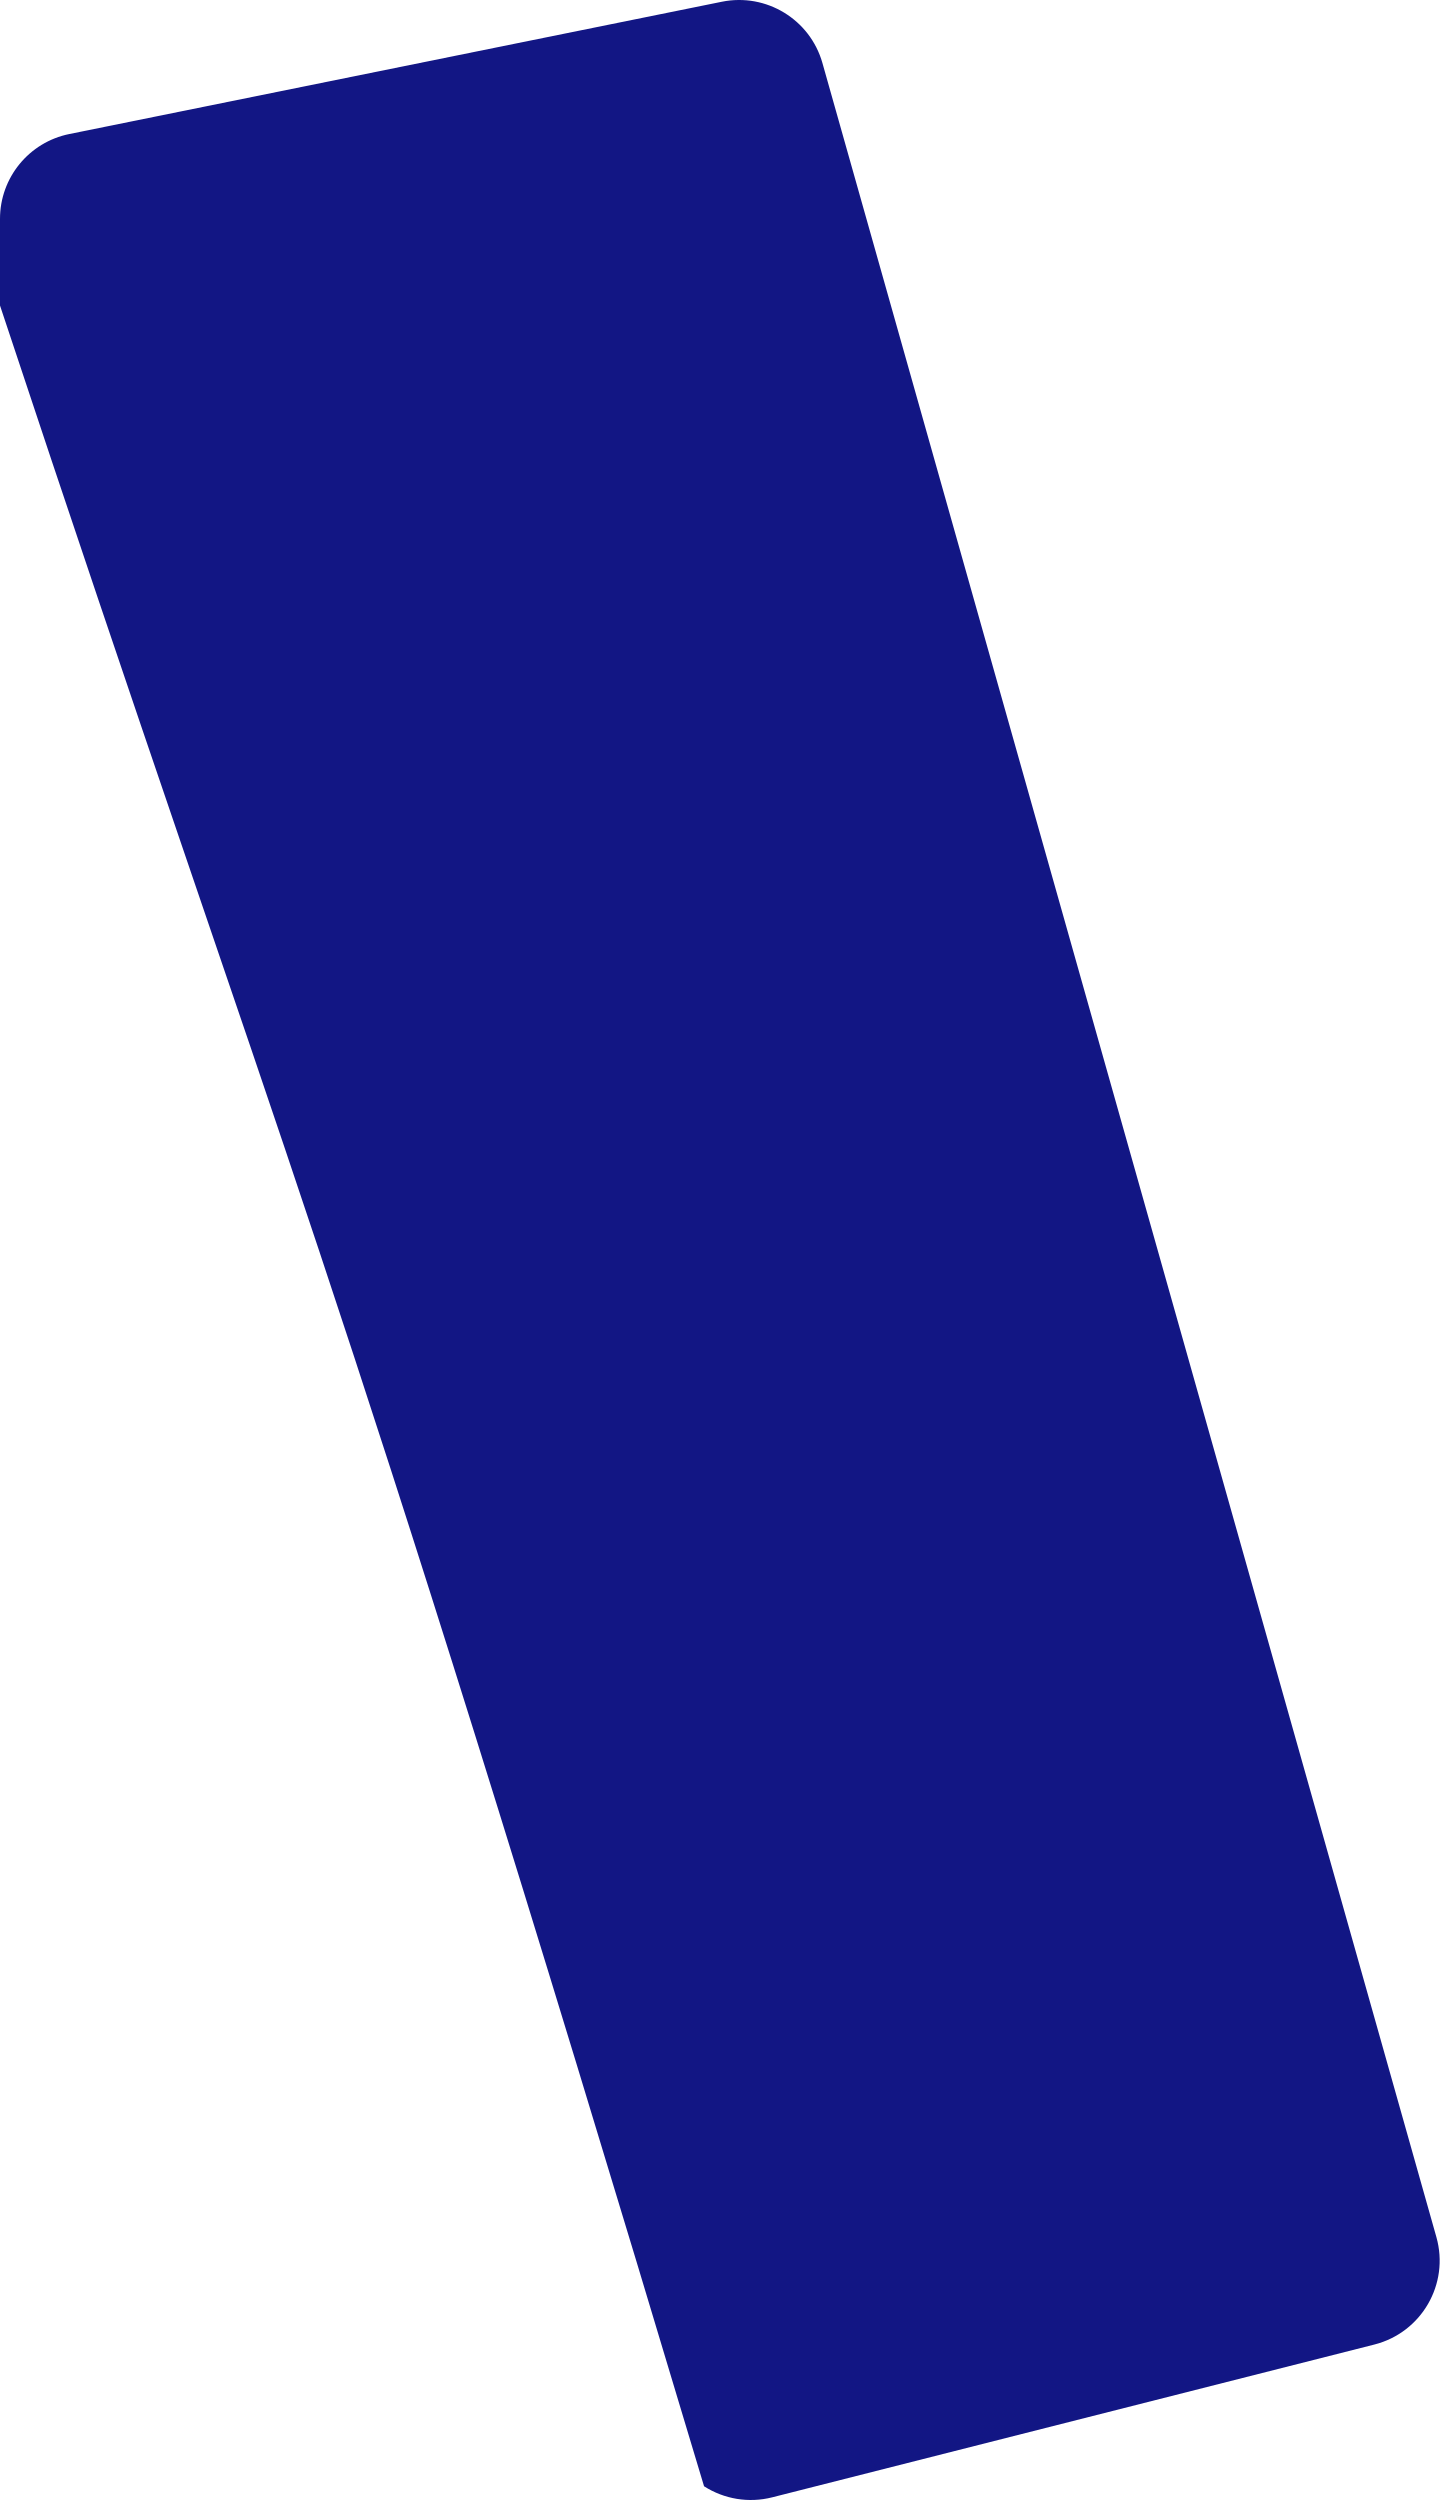
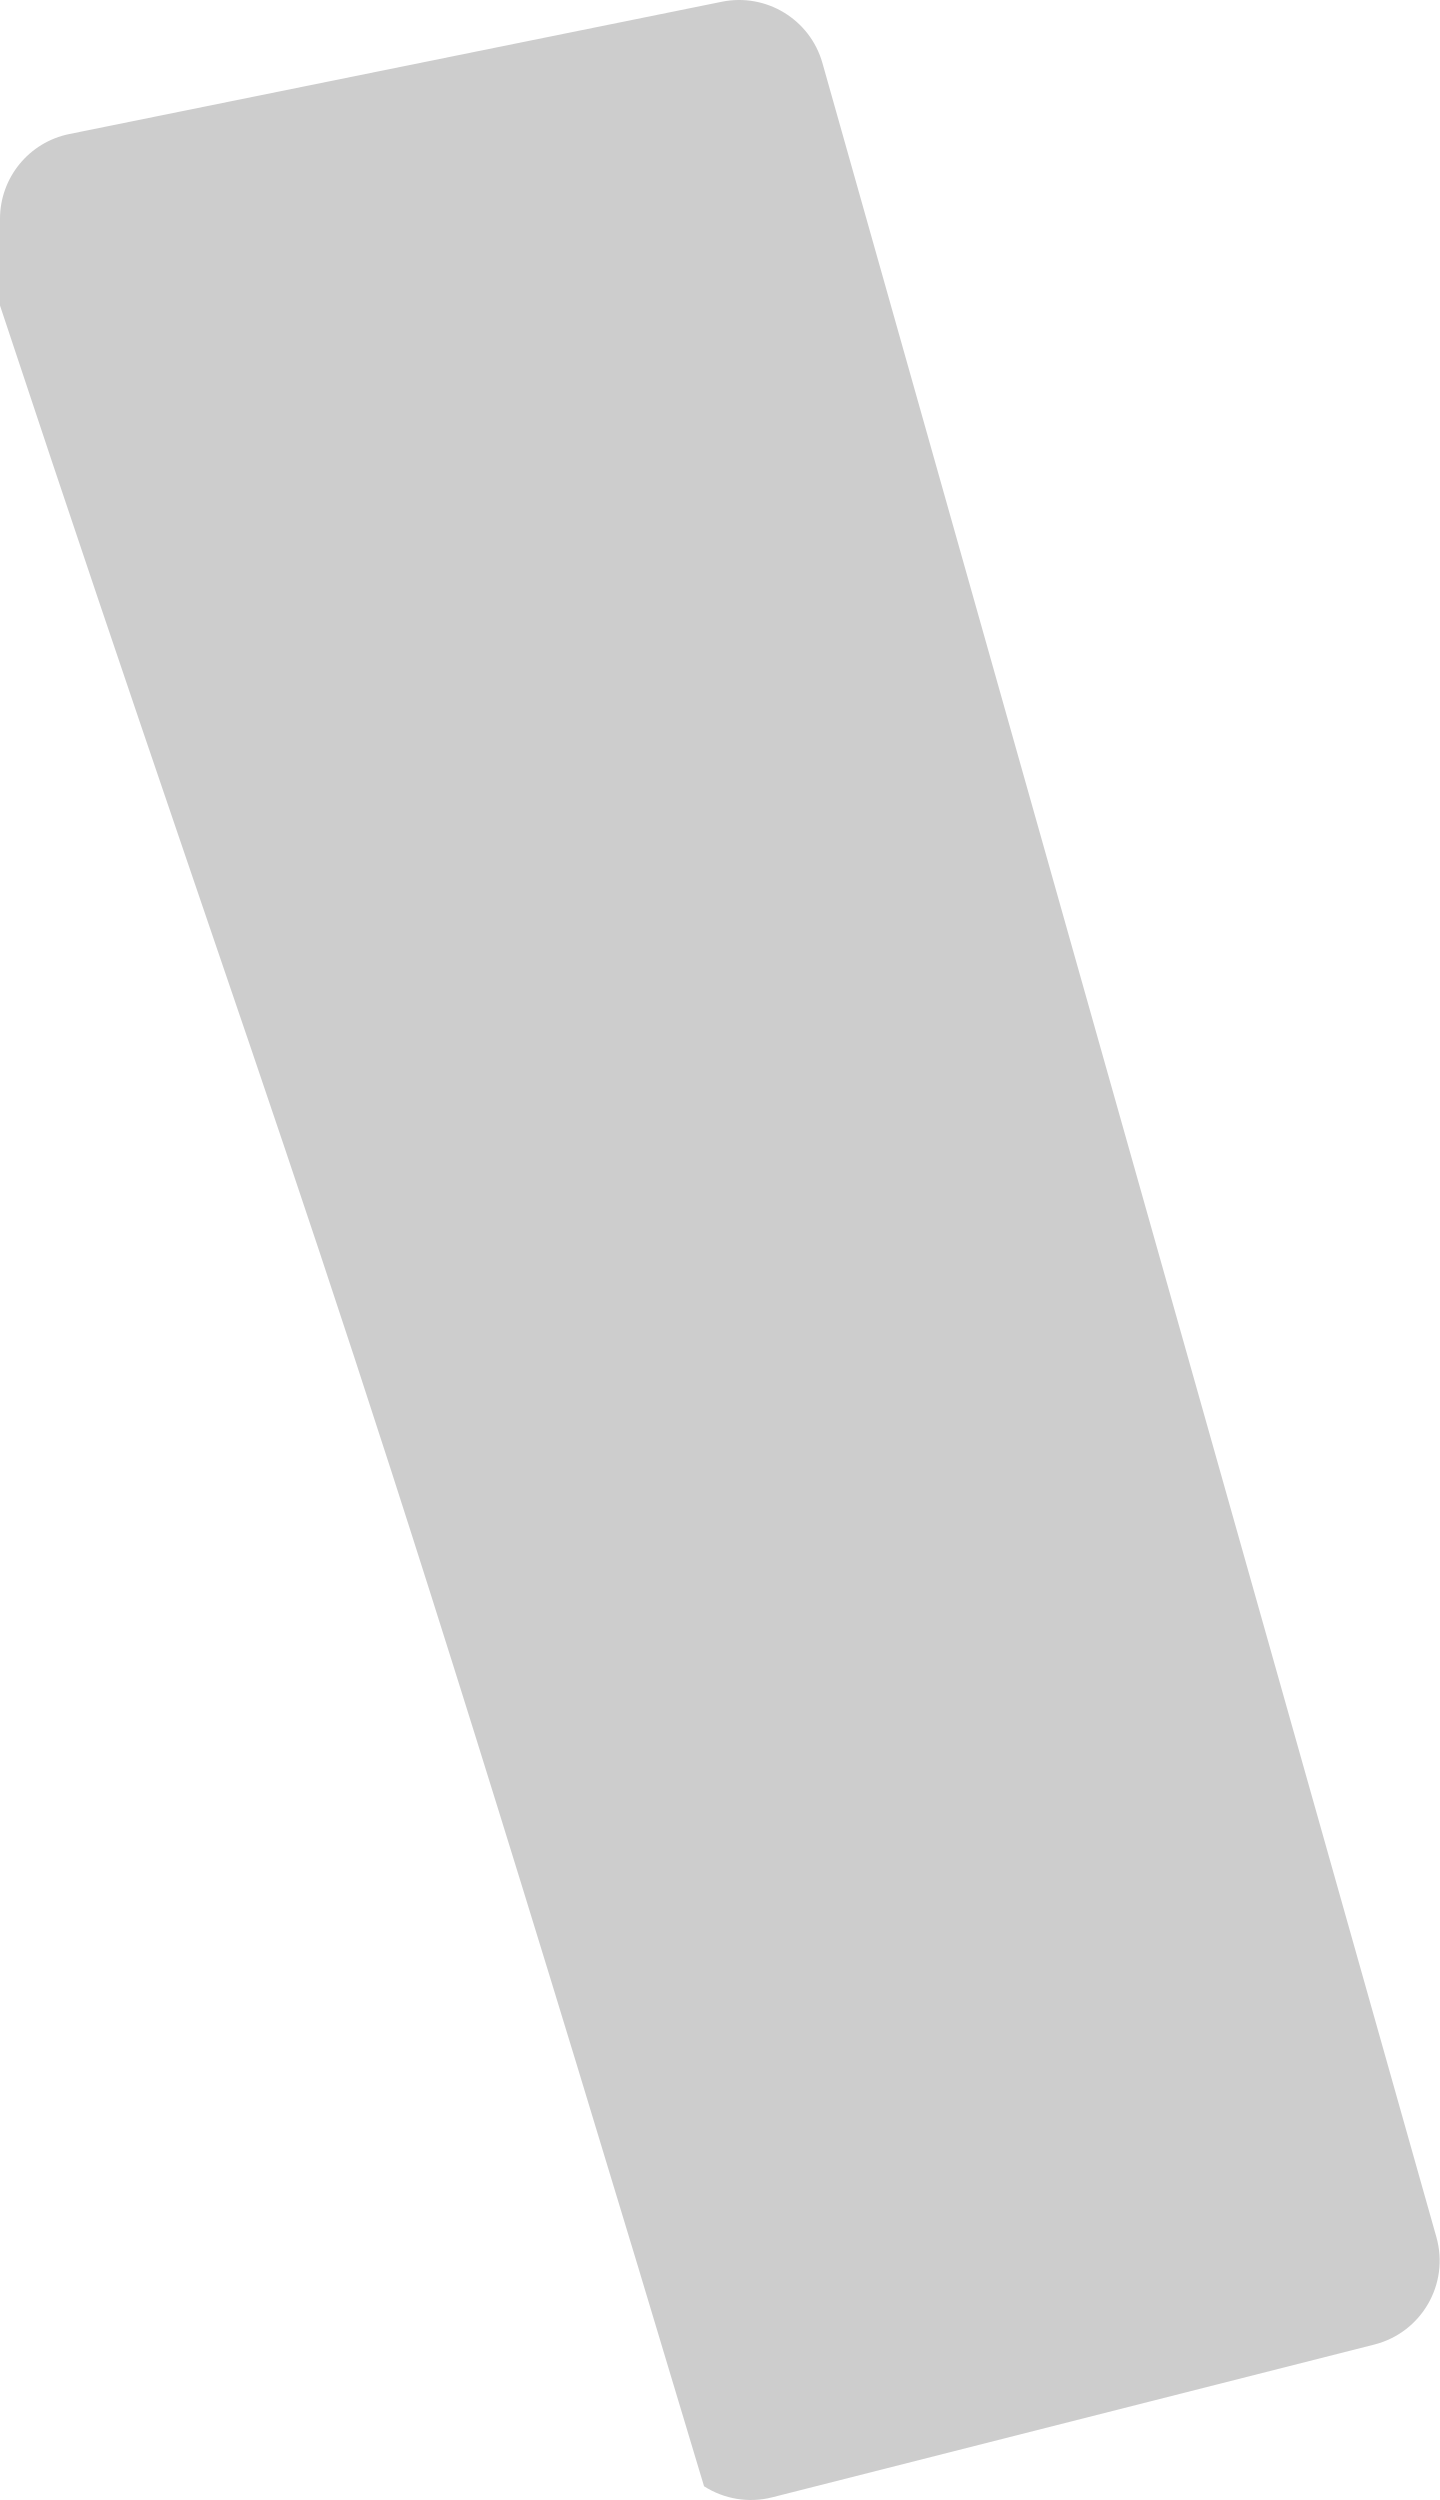
<svg xmlns="http://www.w3.org/2000/svg" preserveAspectRatio="none" overflow="visible" style="display: block;" width="66.535" height="115.539" viewBox="0 0 66.535 115.539" fill="none">
  <g id="å¤´ç®¡">
-     <path id="å¤´ç®¡_2" d="M33.364 0.08C35.415 -0.335 37.44 0.9 38.009 2.913L66.384 103.39C66.996 105.556 65.699 107.8 63.518 108.354L35.685 115.416C34.61 115.689 33.471 115.503 32.538 114.904C15 56.344 13.5 54.844 0 14.12V10.114C0 8.212 1.34 6.572 3.205 6.194L33.364 0.08Z" fill="#121684" />
+     <path id="å¤´ç®¡_2" d="M33.364 0.08C35.415 -0.335 37.44 0.9 38.009 2.913L66.384 103.39C66.996 105.556 65.699 107.8 63.518 108.354L35.685 115.416C34.61 115.689 33.471 115.503 32.538 114.904C15 56.344 13.5 54.844 0 14.12V10.114C0 8.212 1.34 6.572 3.205 6.194L33.364 0.08Z" fill="#CDCDCD" />
  </g>
</svg>
